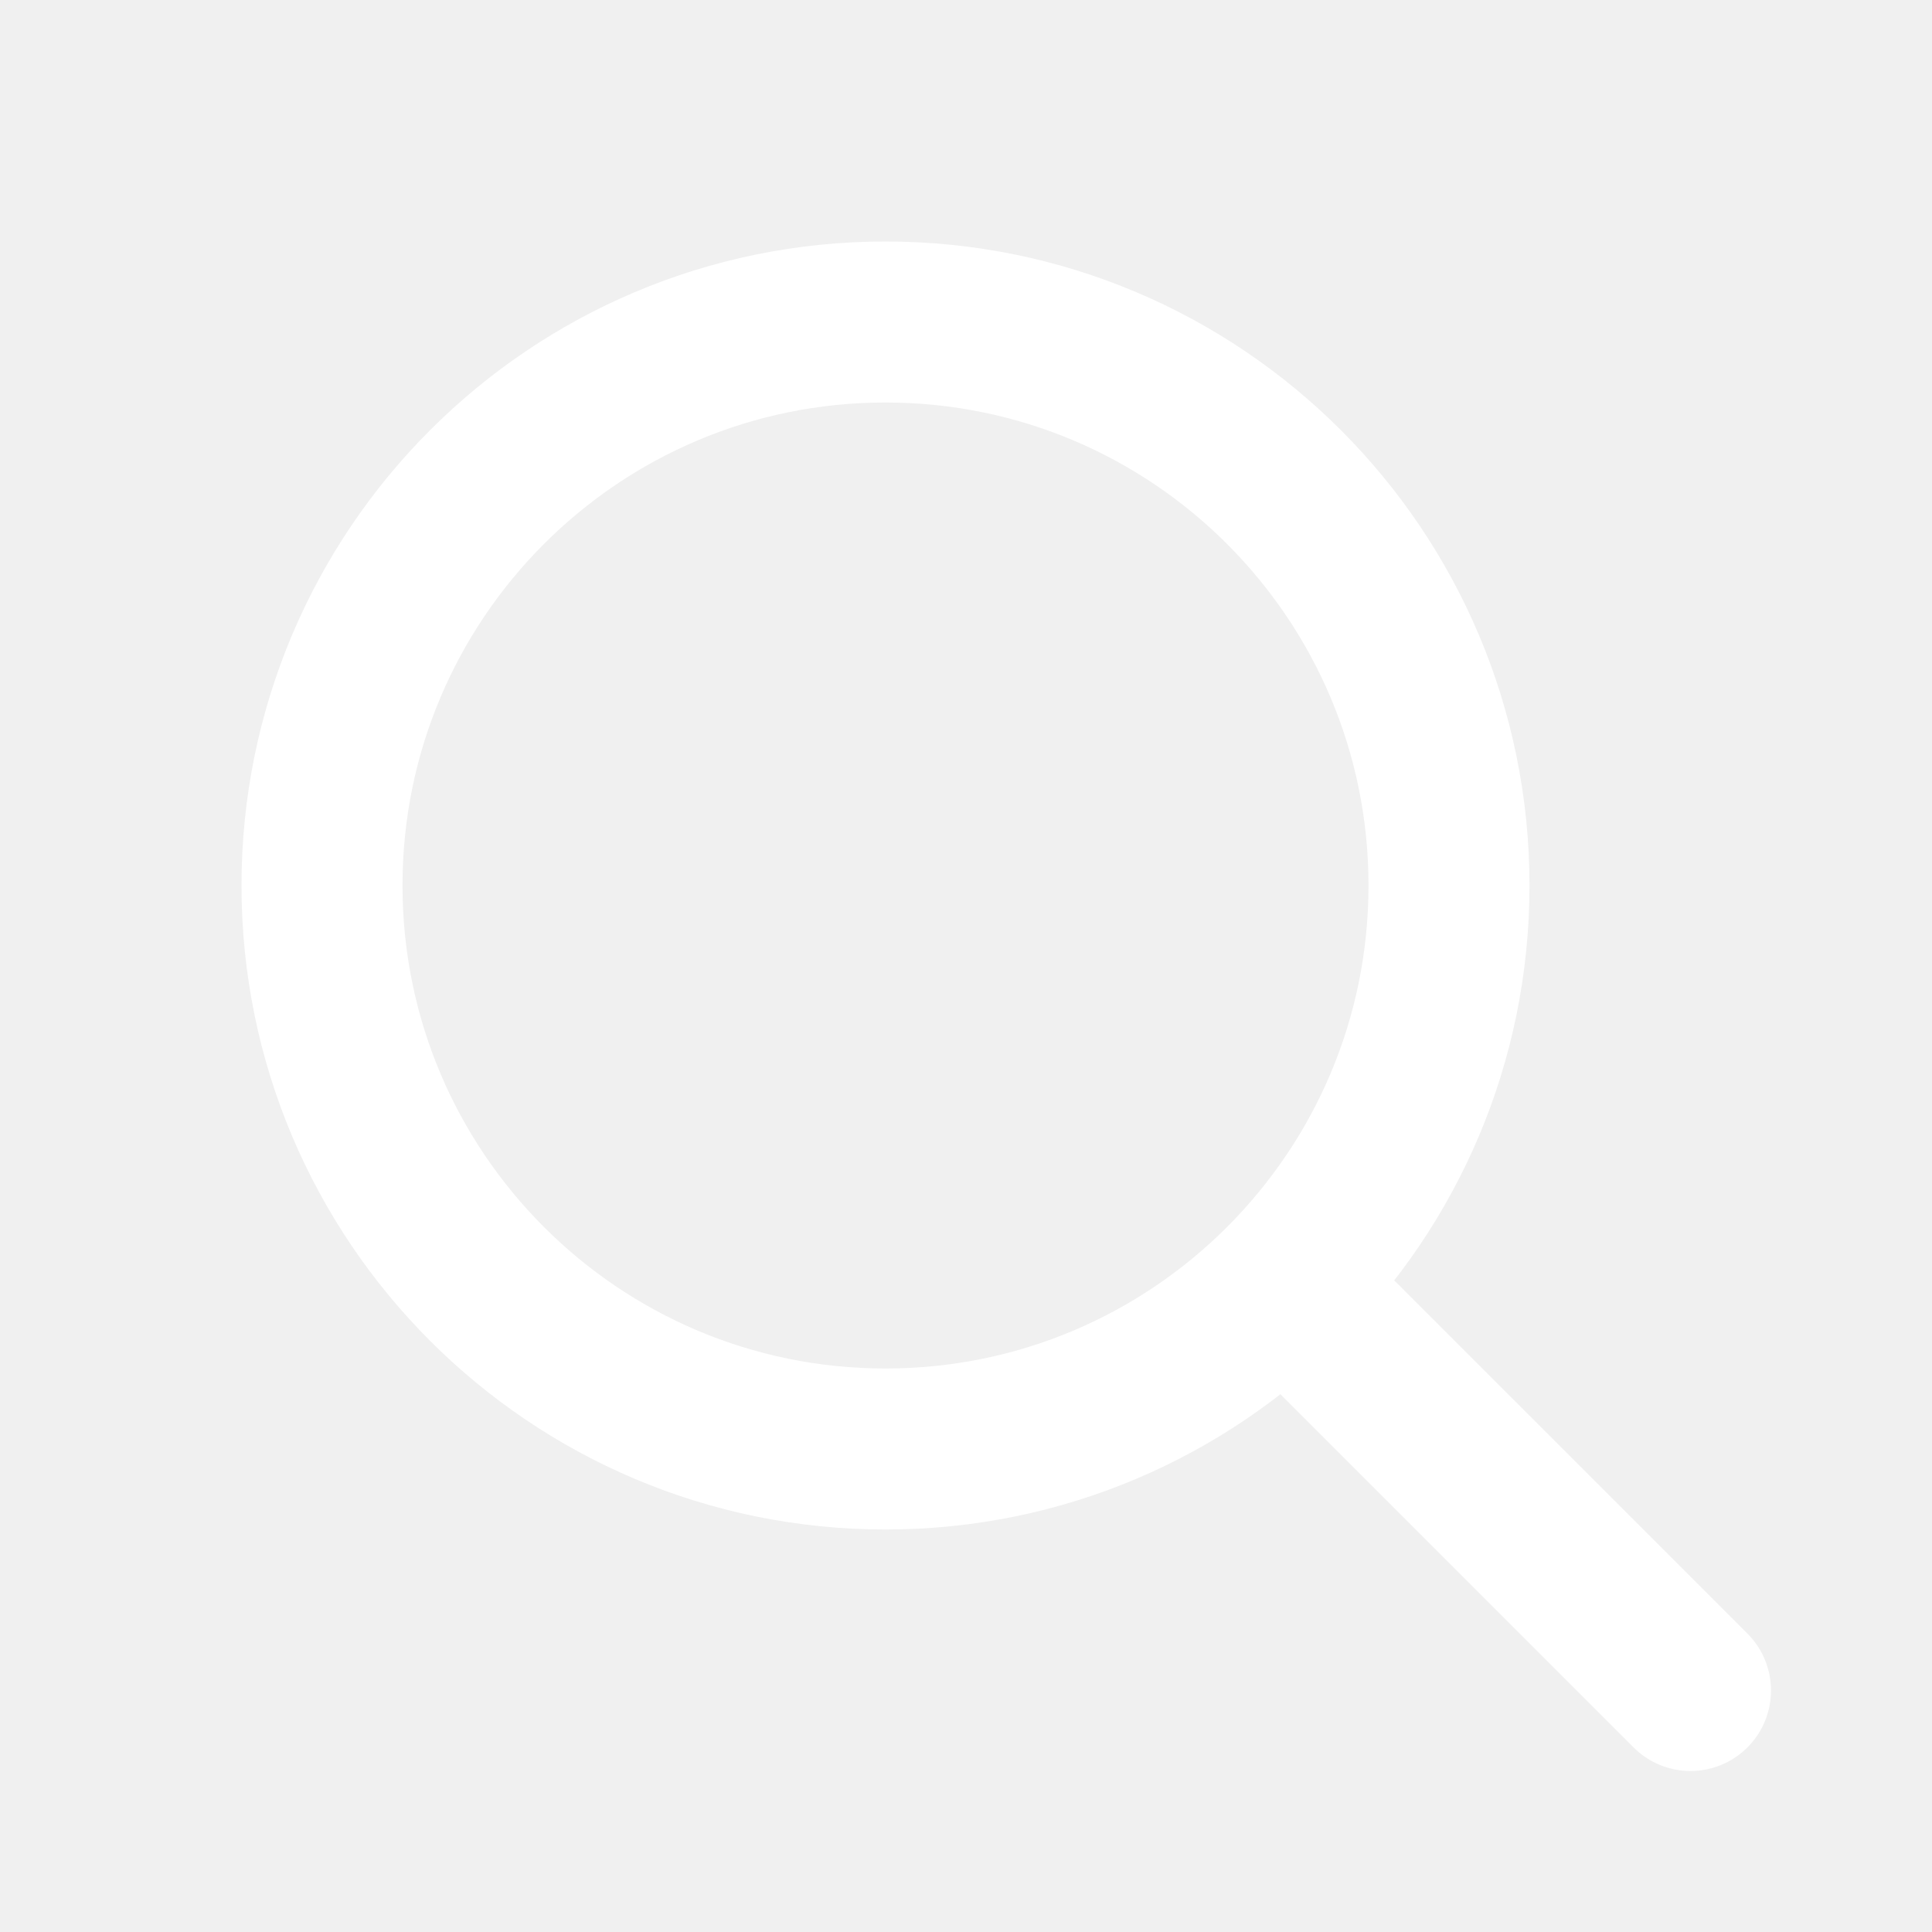
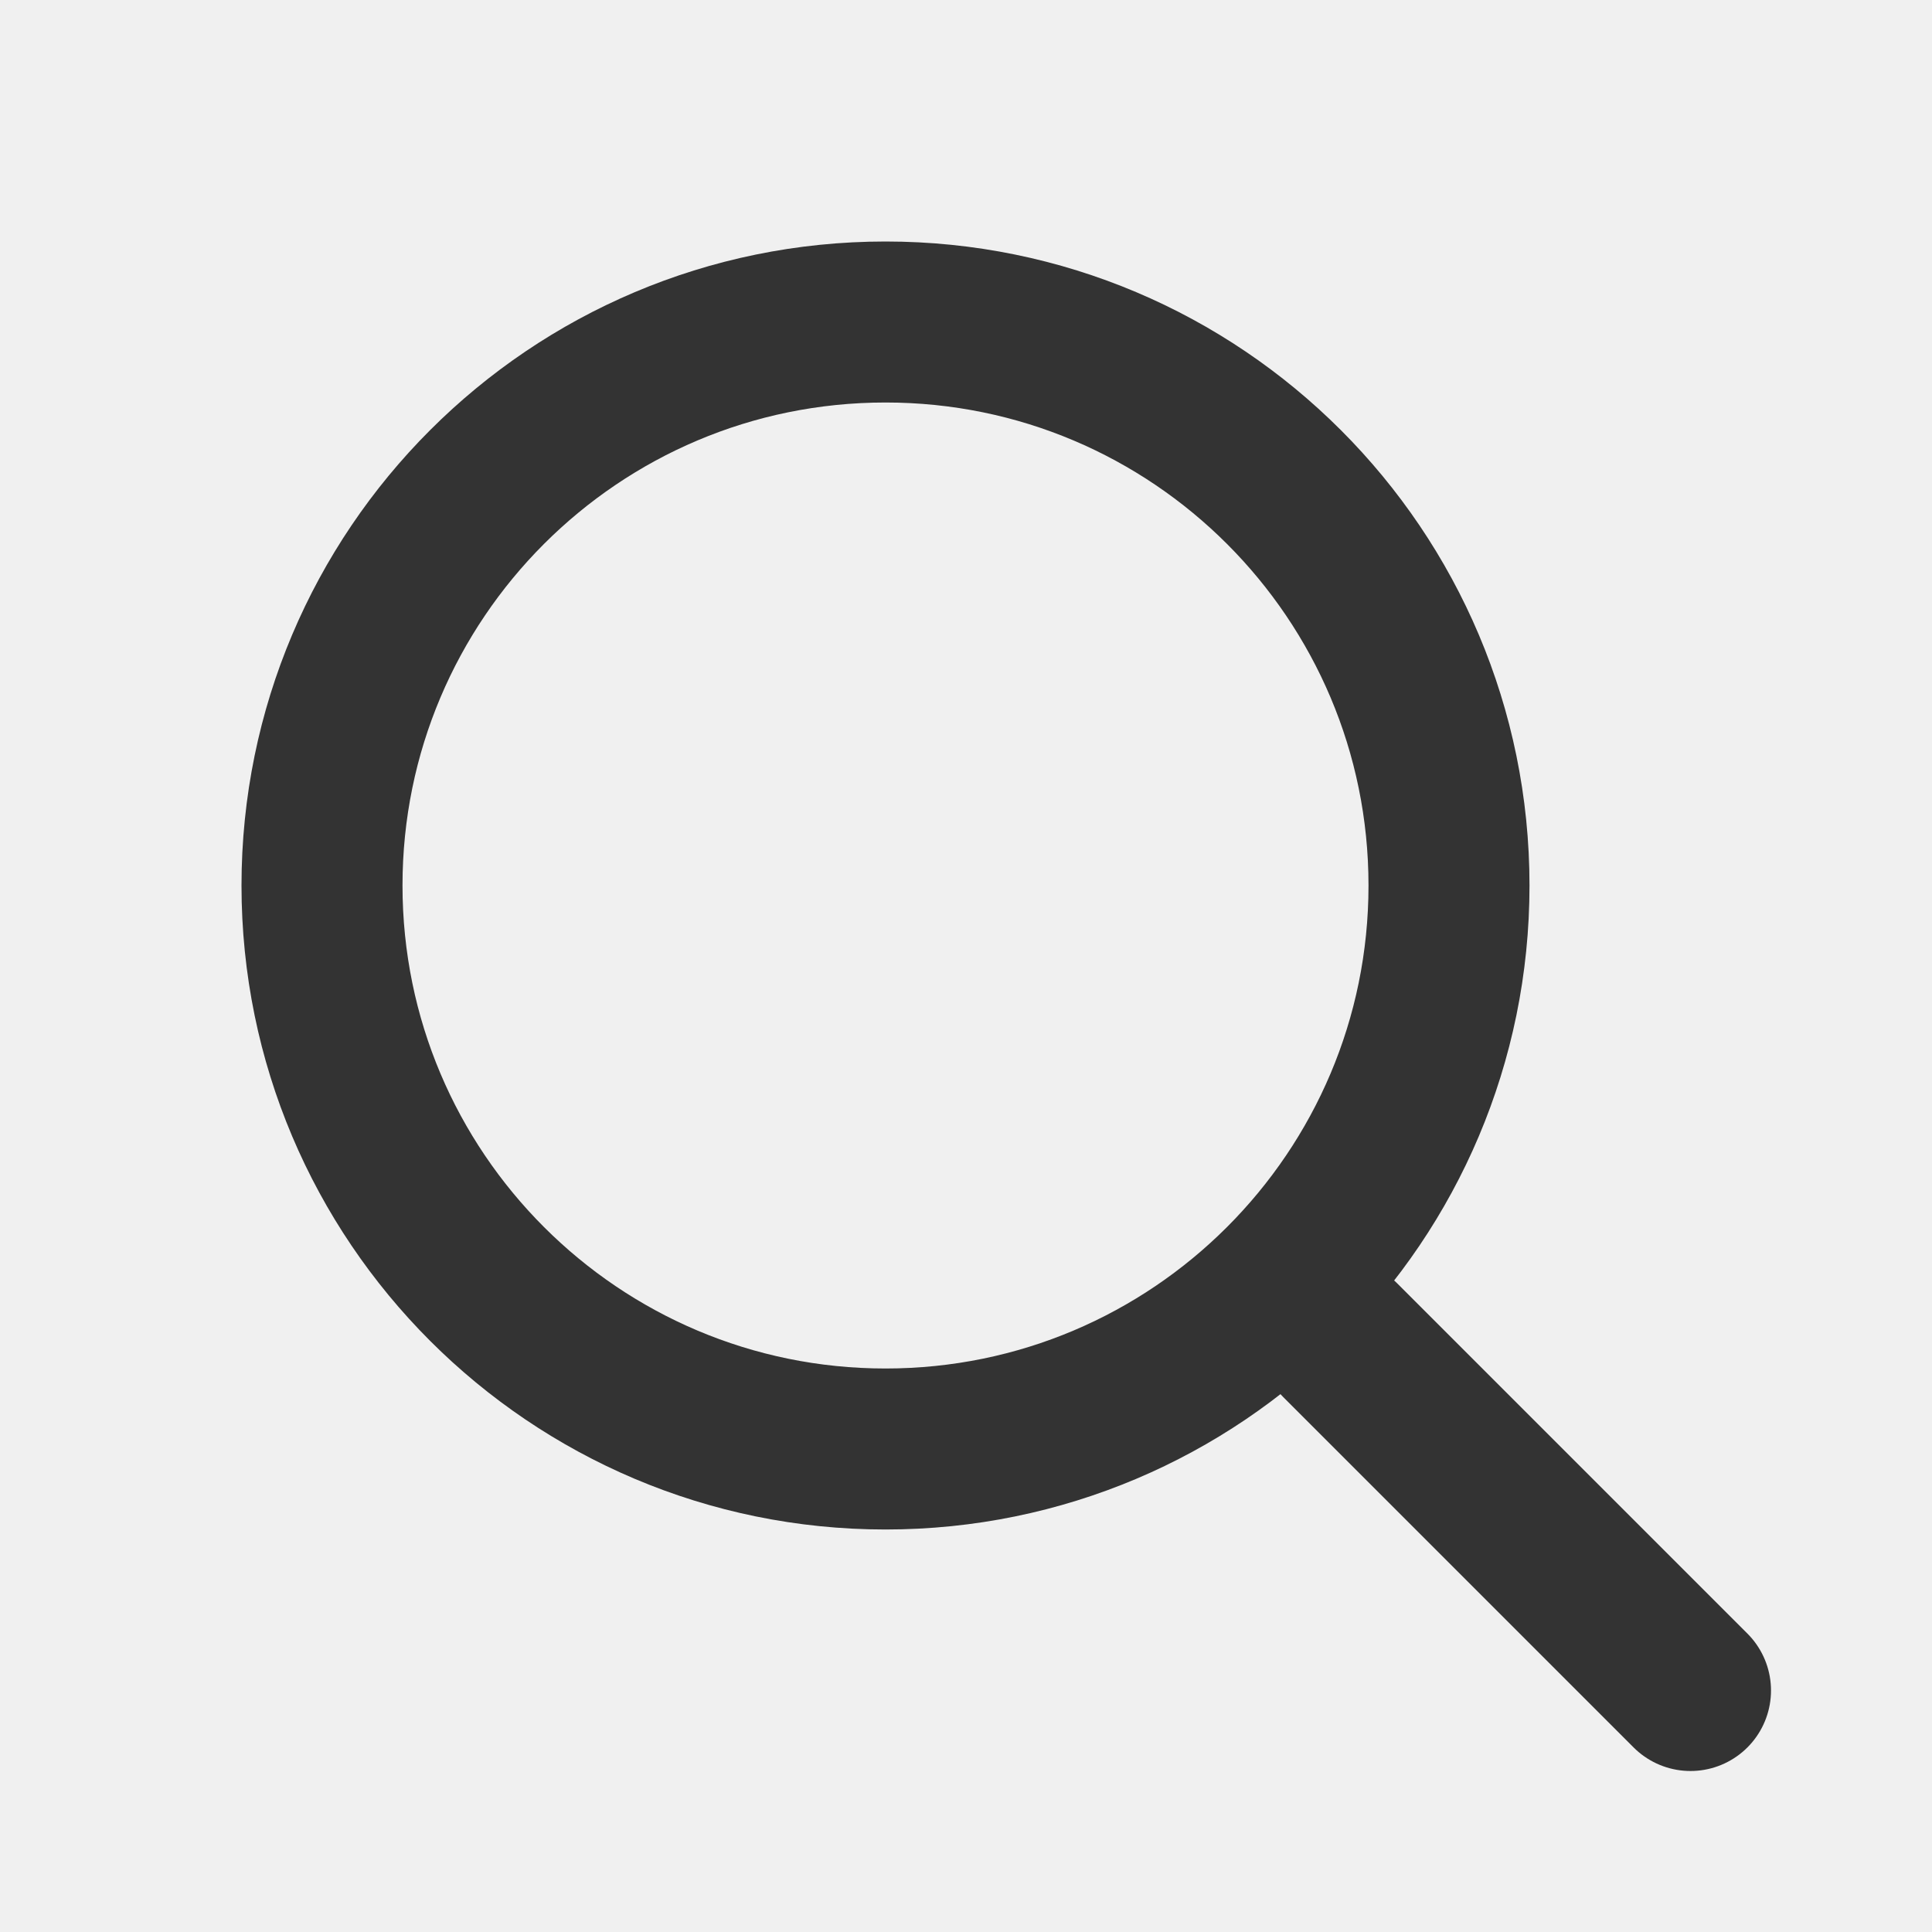
- <svg xmlns="http://www.w3.org/2000/svg" viewBox="0 0 24 24" fill="none" stroke="#ffffff" stroke-width="2" stroke-linecap="round" stroke-linejoin="round">
+ <svg xmlns="http://www.w3.org/2000/svg" viewBox="0 0 24 24" fill="none" stroke="#333333" stroke-width="2" stroke-linecap="round" stroke-linejoin="round">
  <circle cx="11" cy="11" r="7" />
  <line x1="21" y1="21" x2="16.65" y2="16.65" />
</svg>
